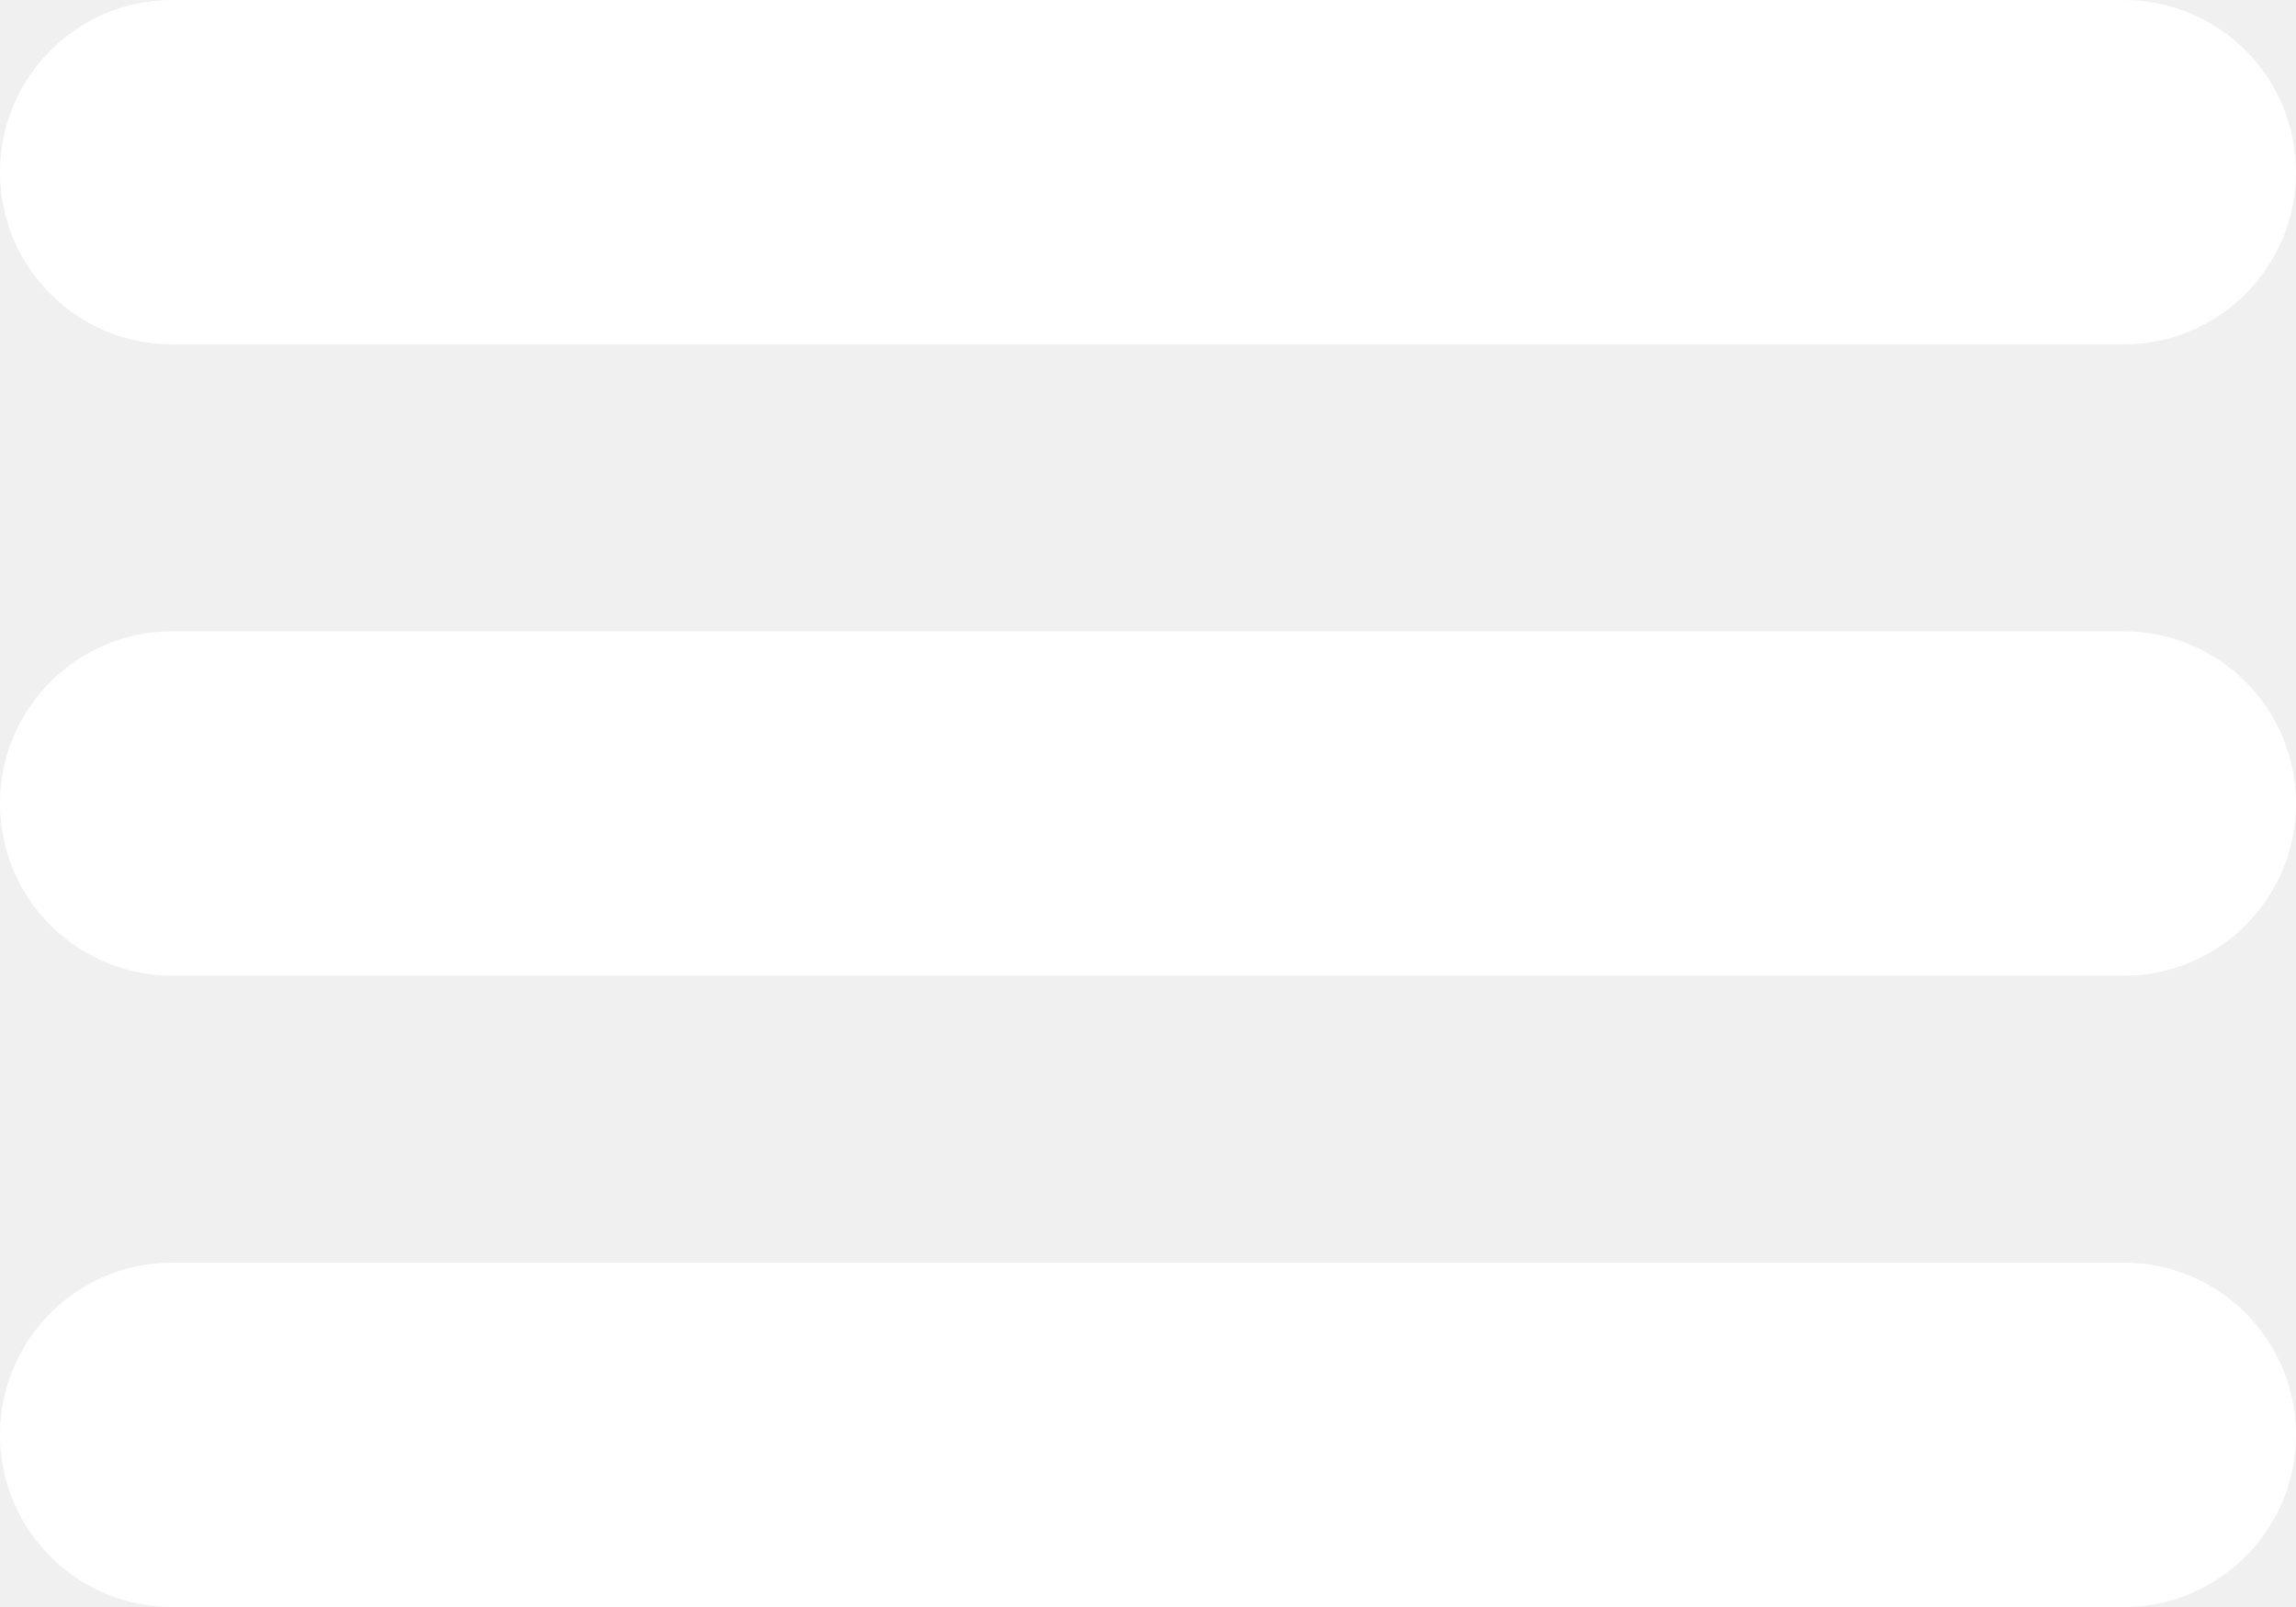
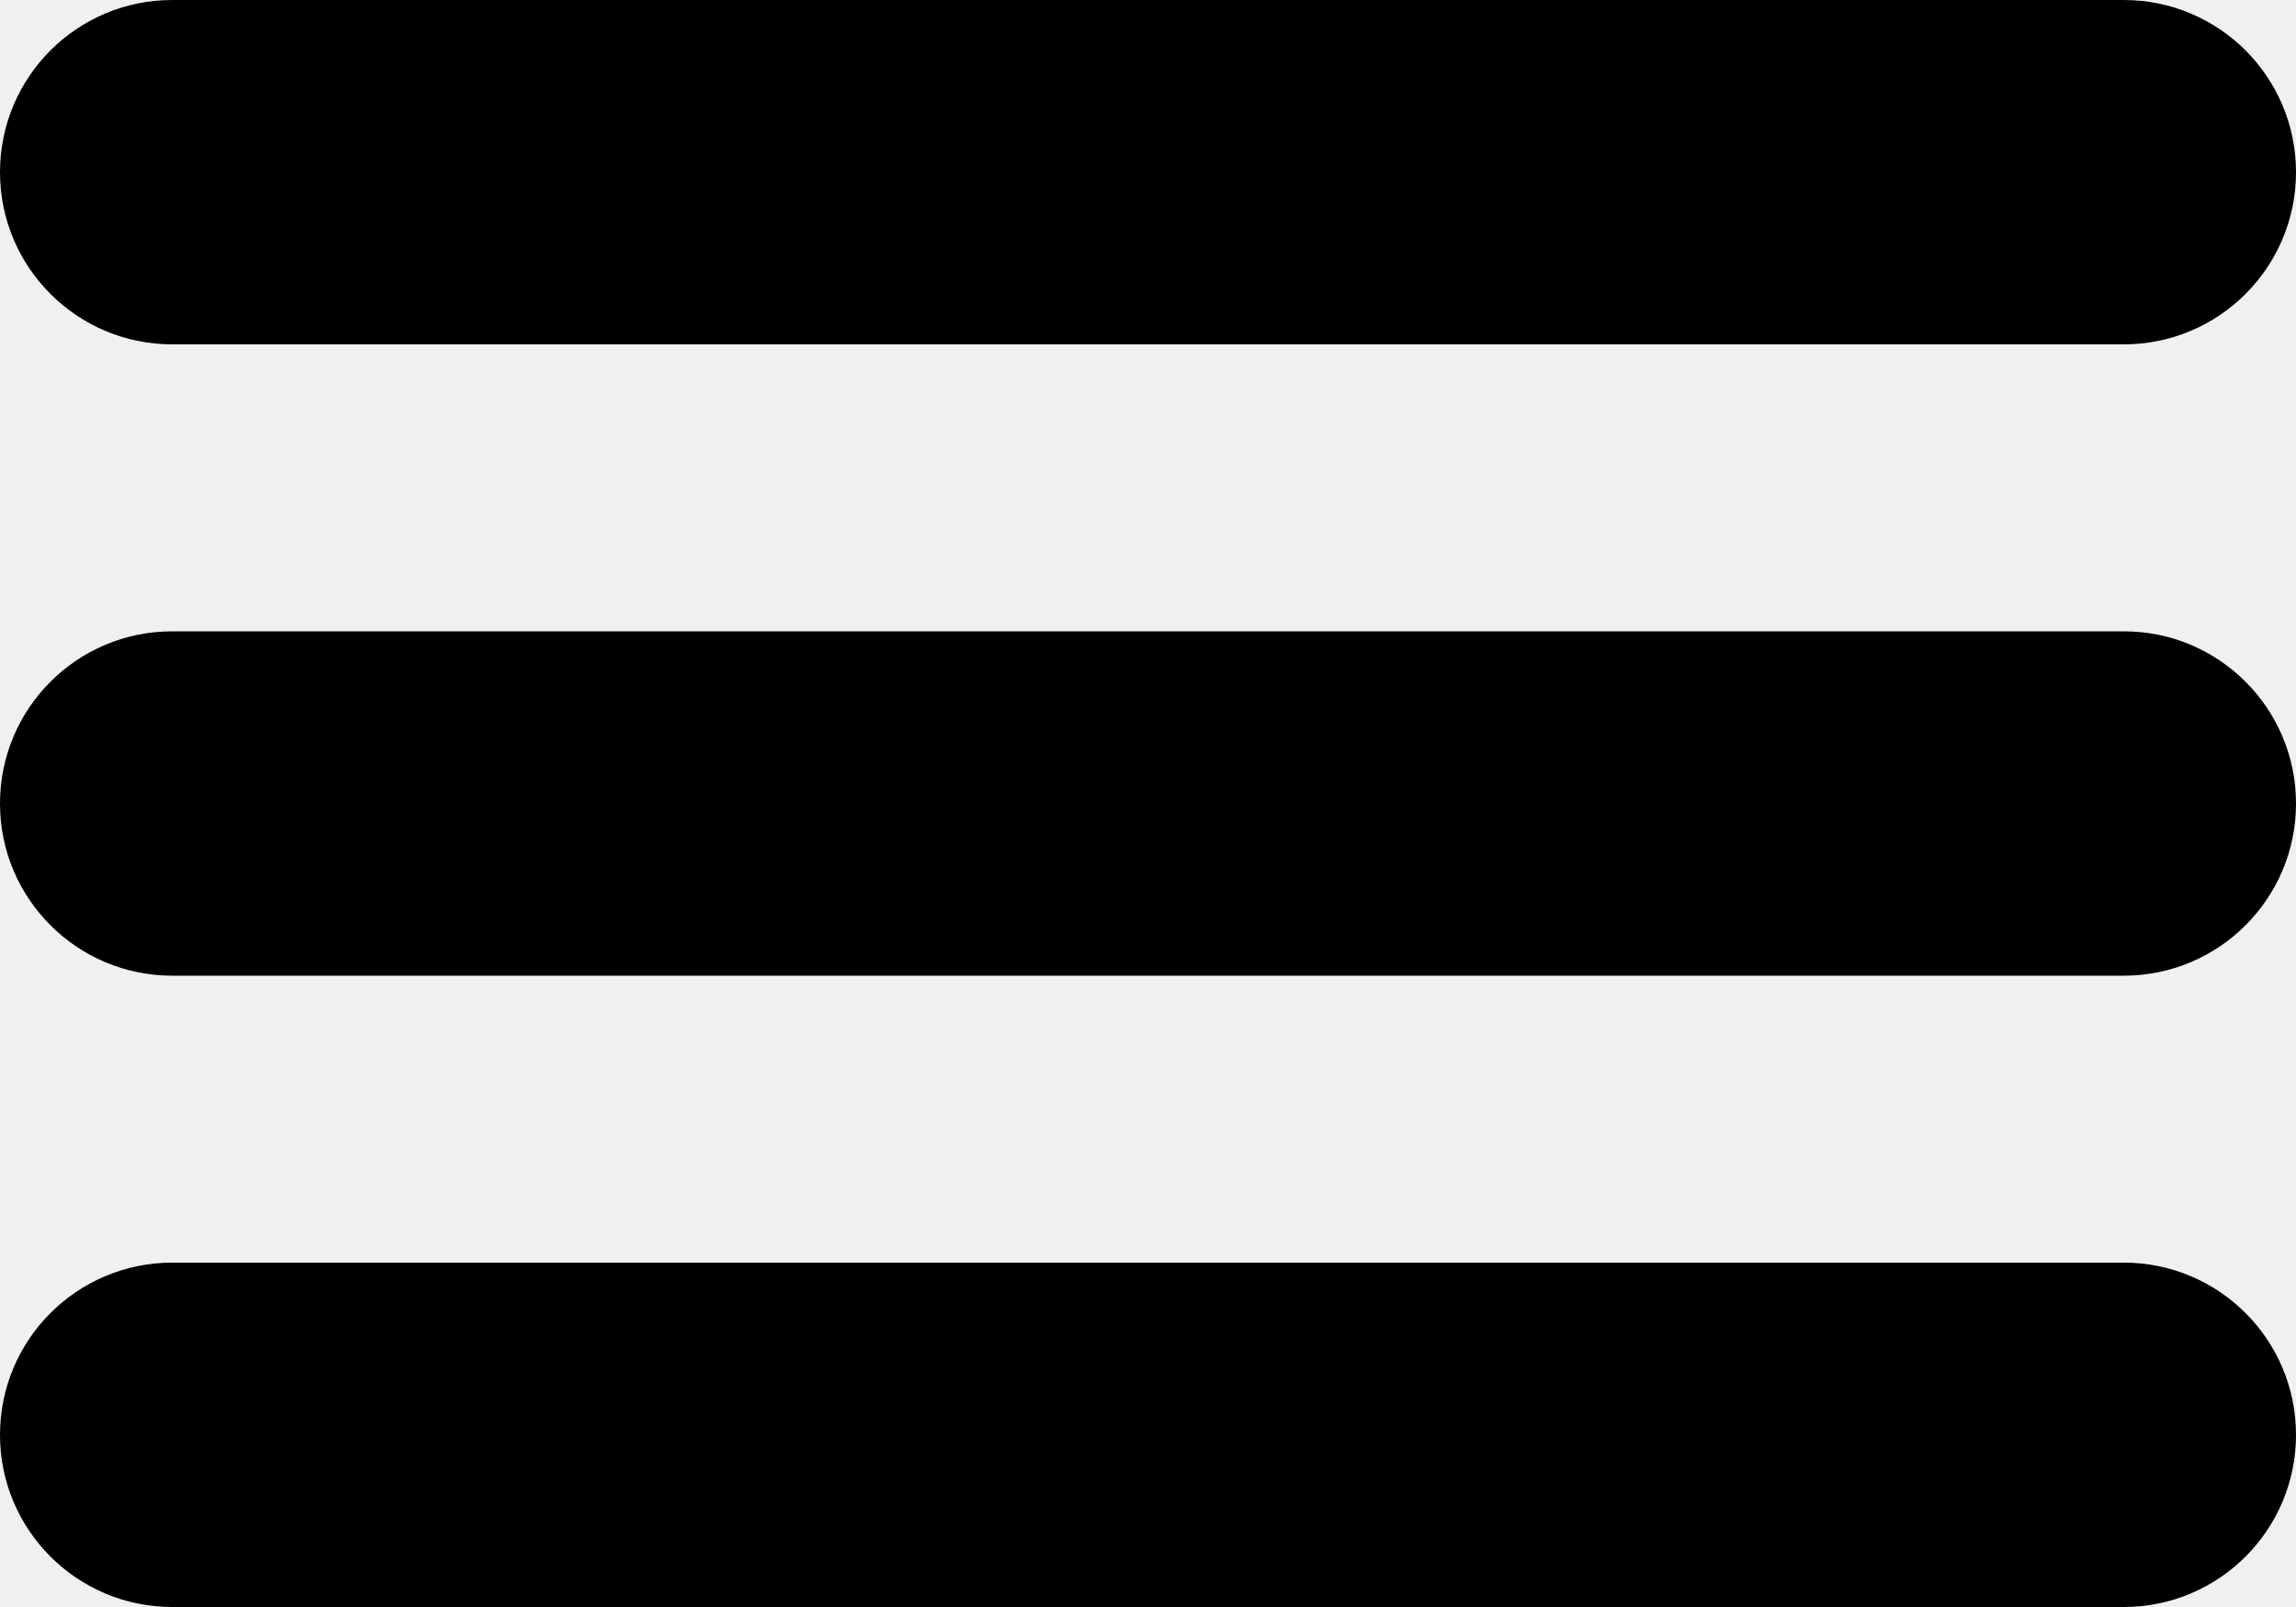
<svg xmlns="http://www.w3.org/2000/svg" width="40" height="28" viewBox="0 0 40 28">
  <g id="组_24" data-name="组 24" transform="translate(-17 -20)">
-     <rect id="矩形_3" data-name="矩形 3" width="40" height="6" rx="3" transform="translate(17 20)" fill="#fff" />
-     <rect id="矩形_4" data-name="矩形 4" width="40" height="6" rx="3" transform="translate(17 31)" fill="#fff" />
-     <rect id="矩形_5" data-name="矩形 5" width="40" height="6" rx="3" transform="translate(17 42)" fill="#fff" />
+     <rect id="矩形_3" data-name="矩形 3" width="40" height="6" rx="3" transform="translate(17 20)" fill="currentColor" />
+     <rect id="矩形_4" data-name="矩形 4" width="40" height="6" rx="3" transform="translate(17 31)" fill="currentColor" />
+     <rect id="矩形_5" data-name="矩形 5" width="40" height="6" rx="3" transform="translate(17 42)" fill="currentColor" />
  </g>
</svg>
